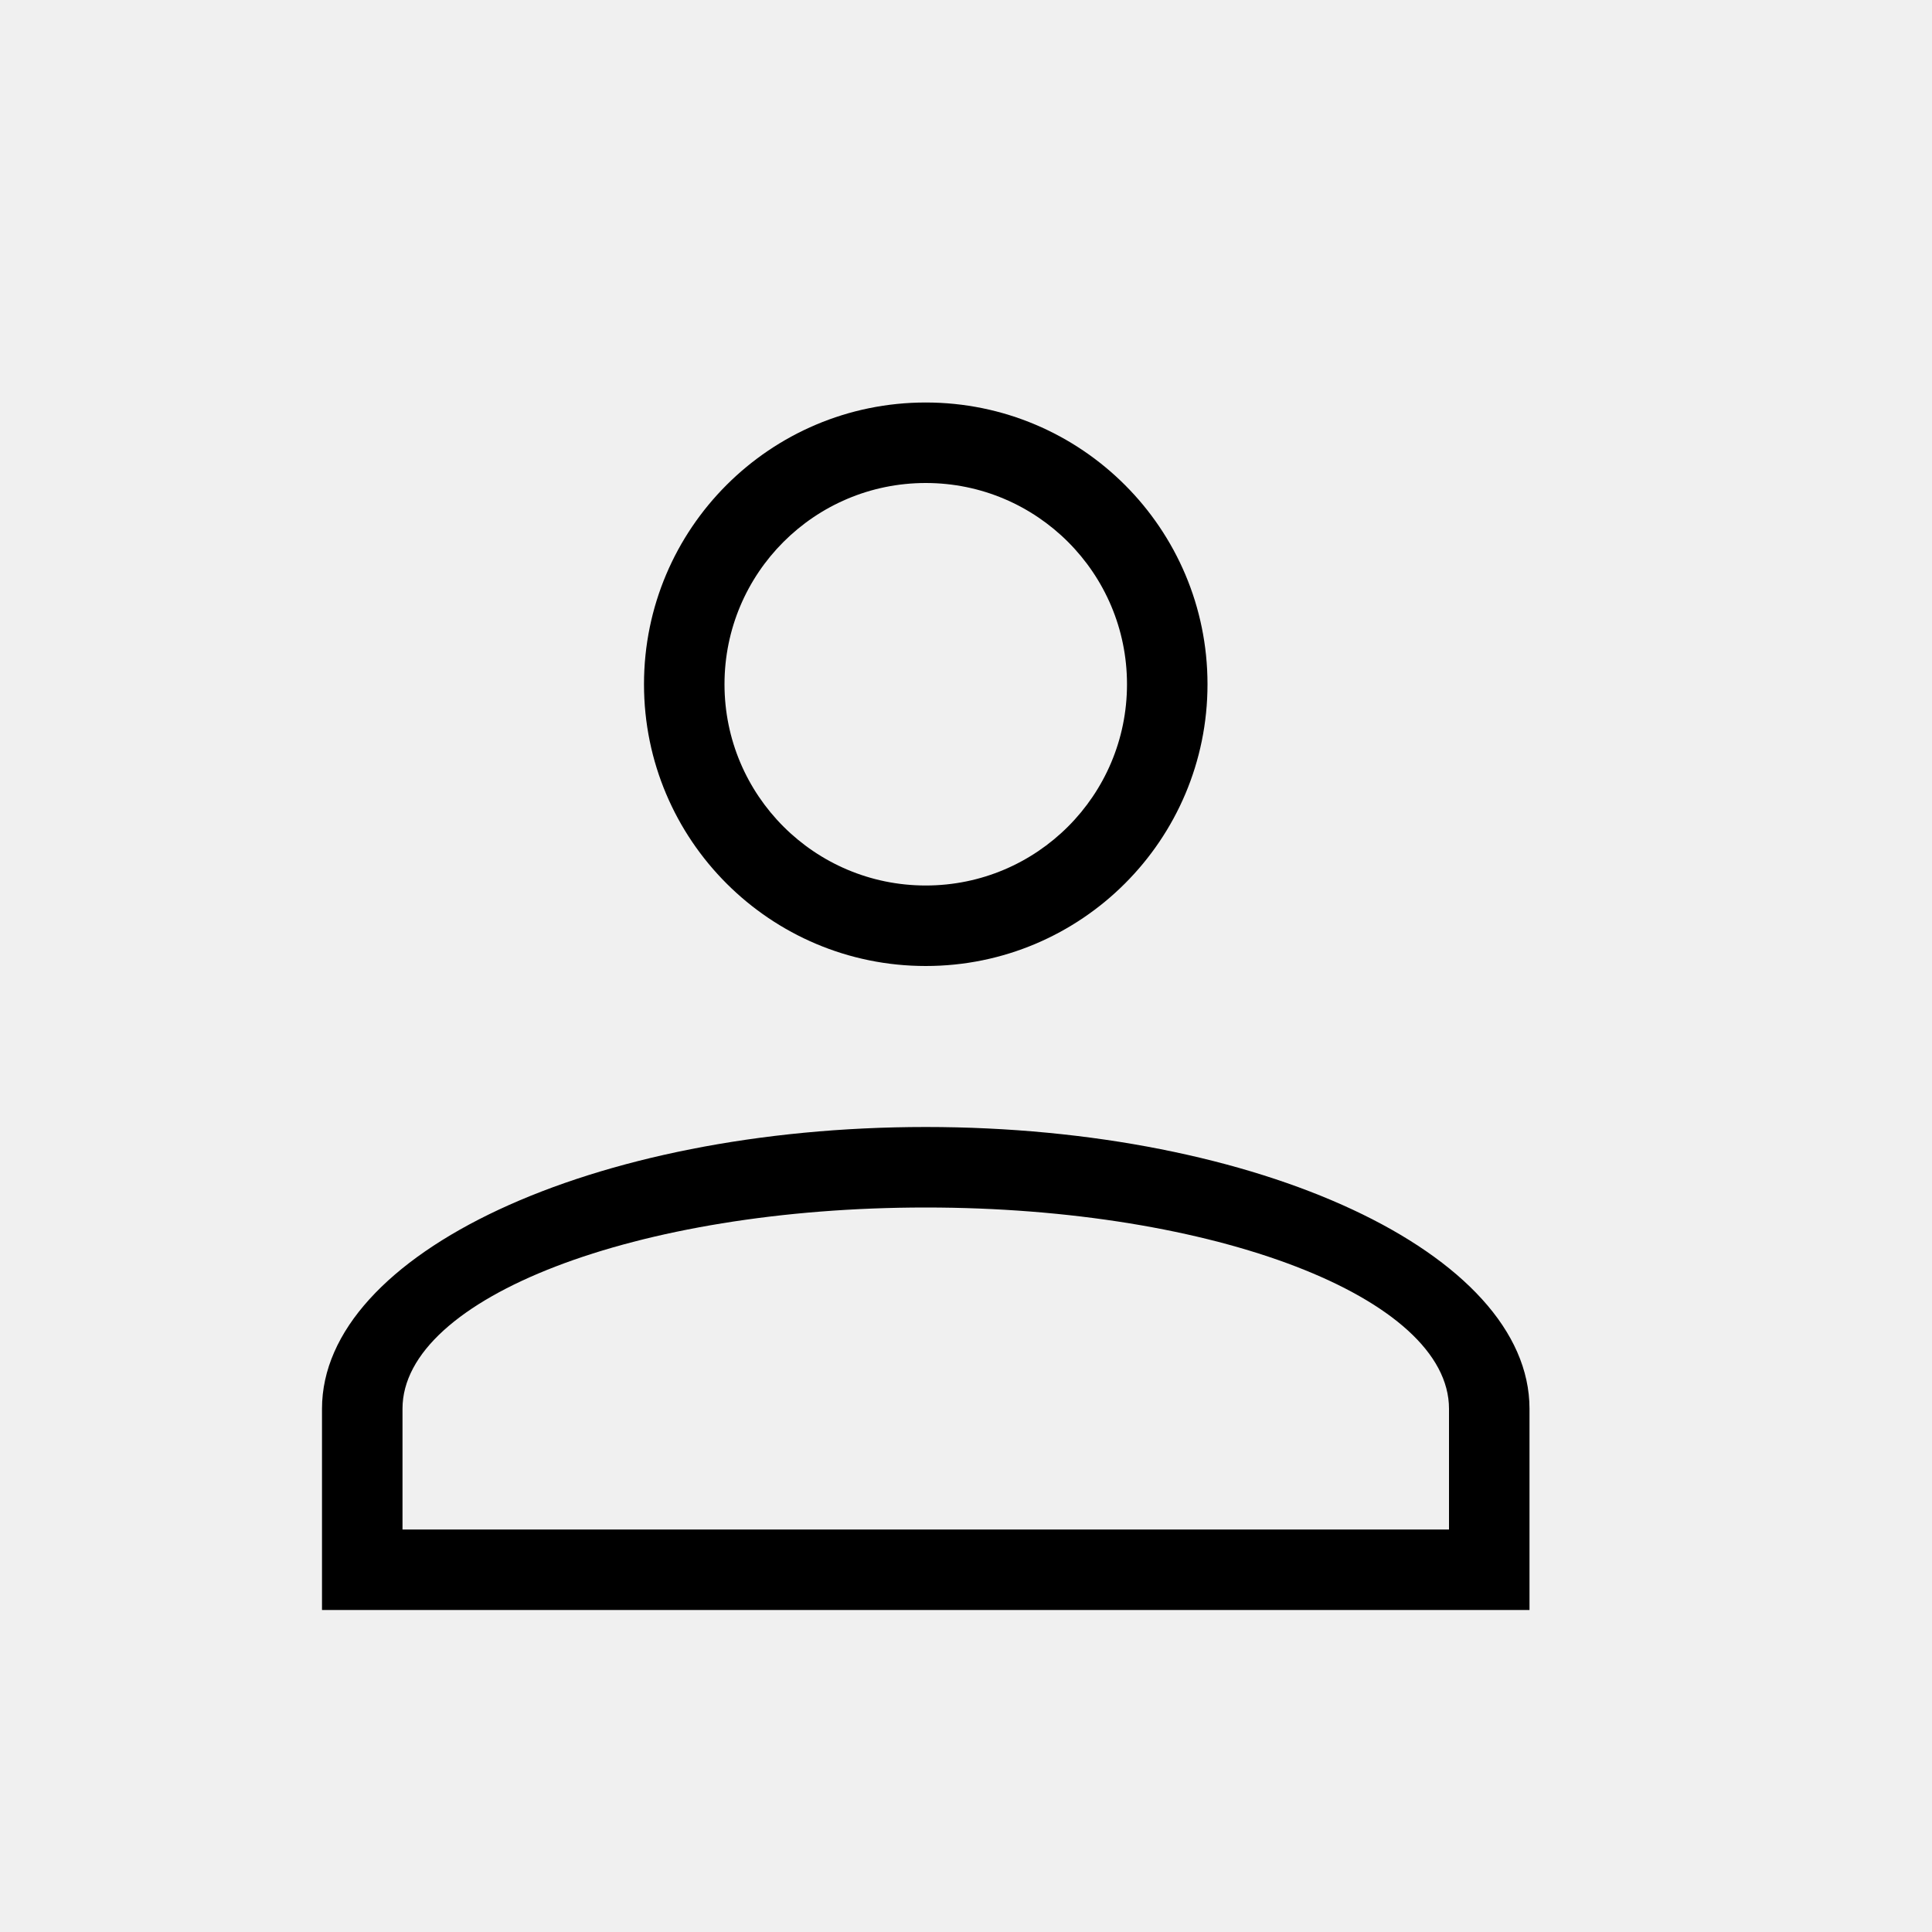
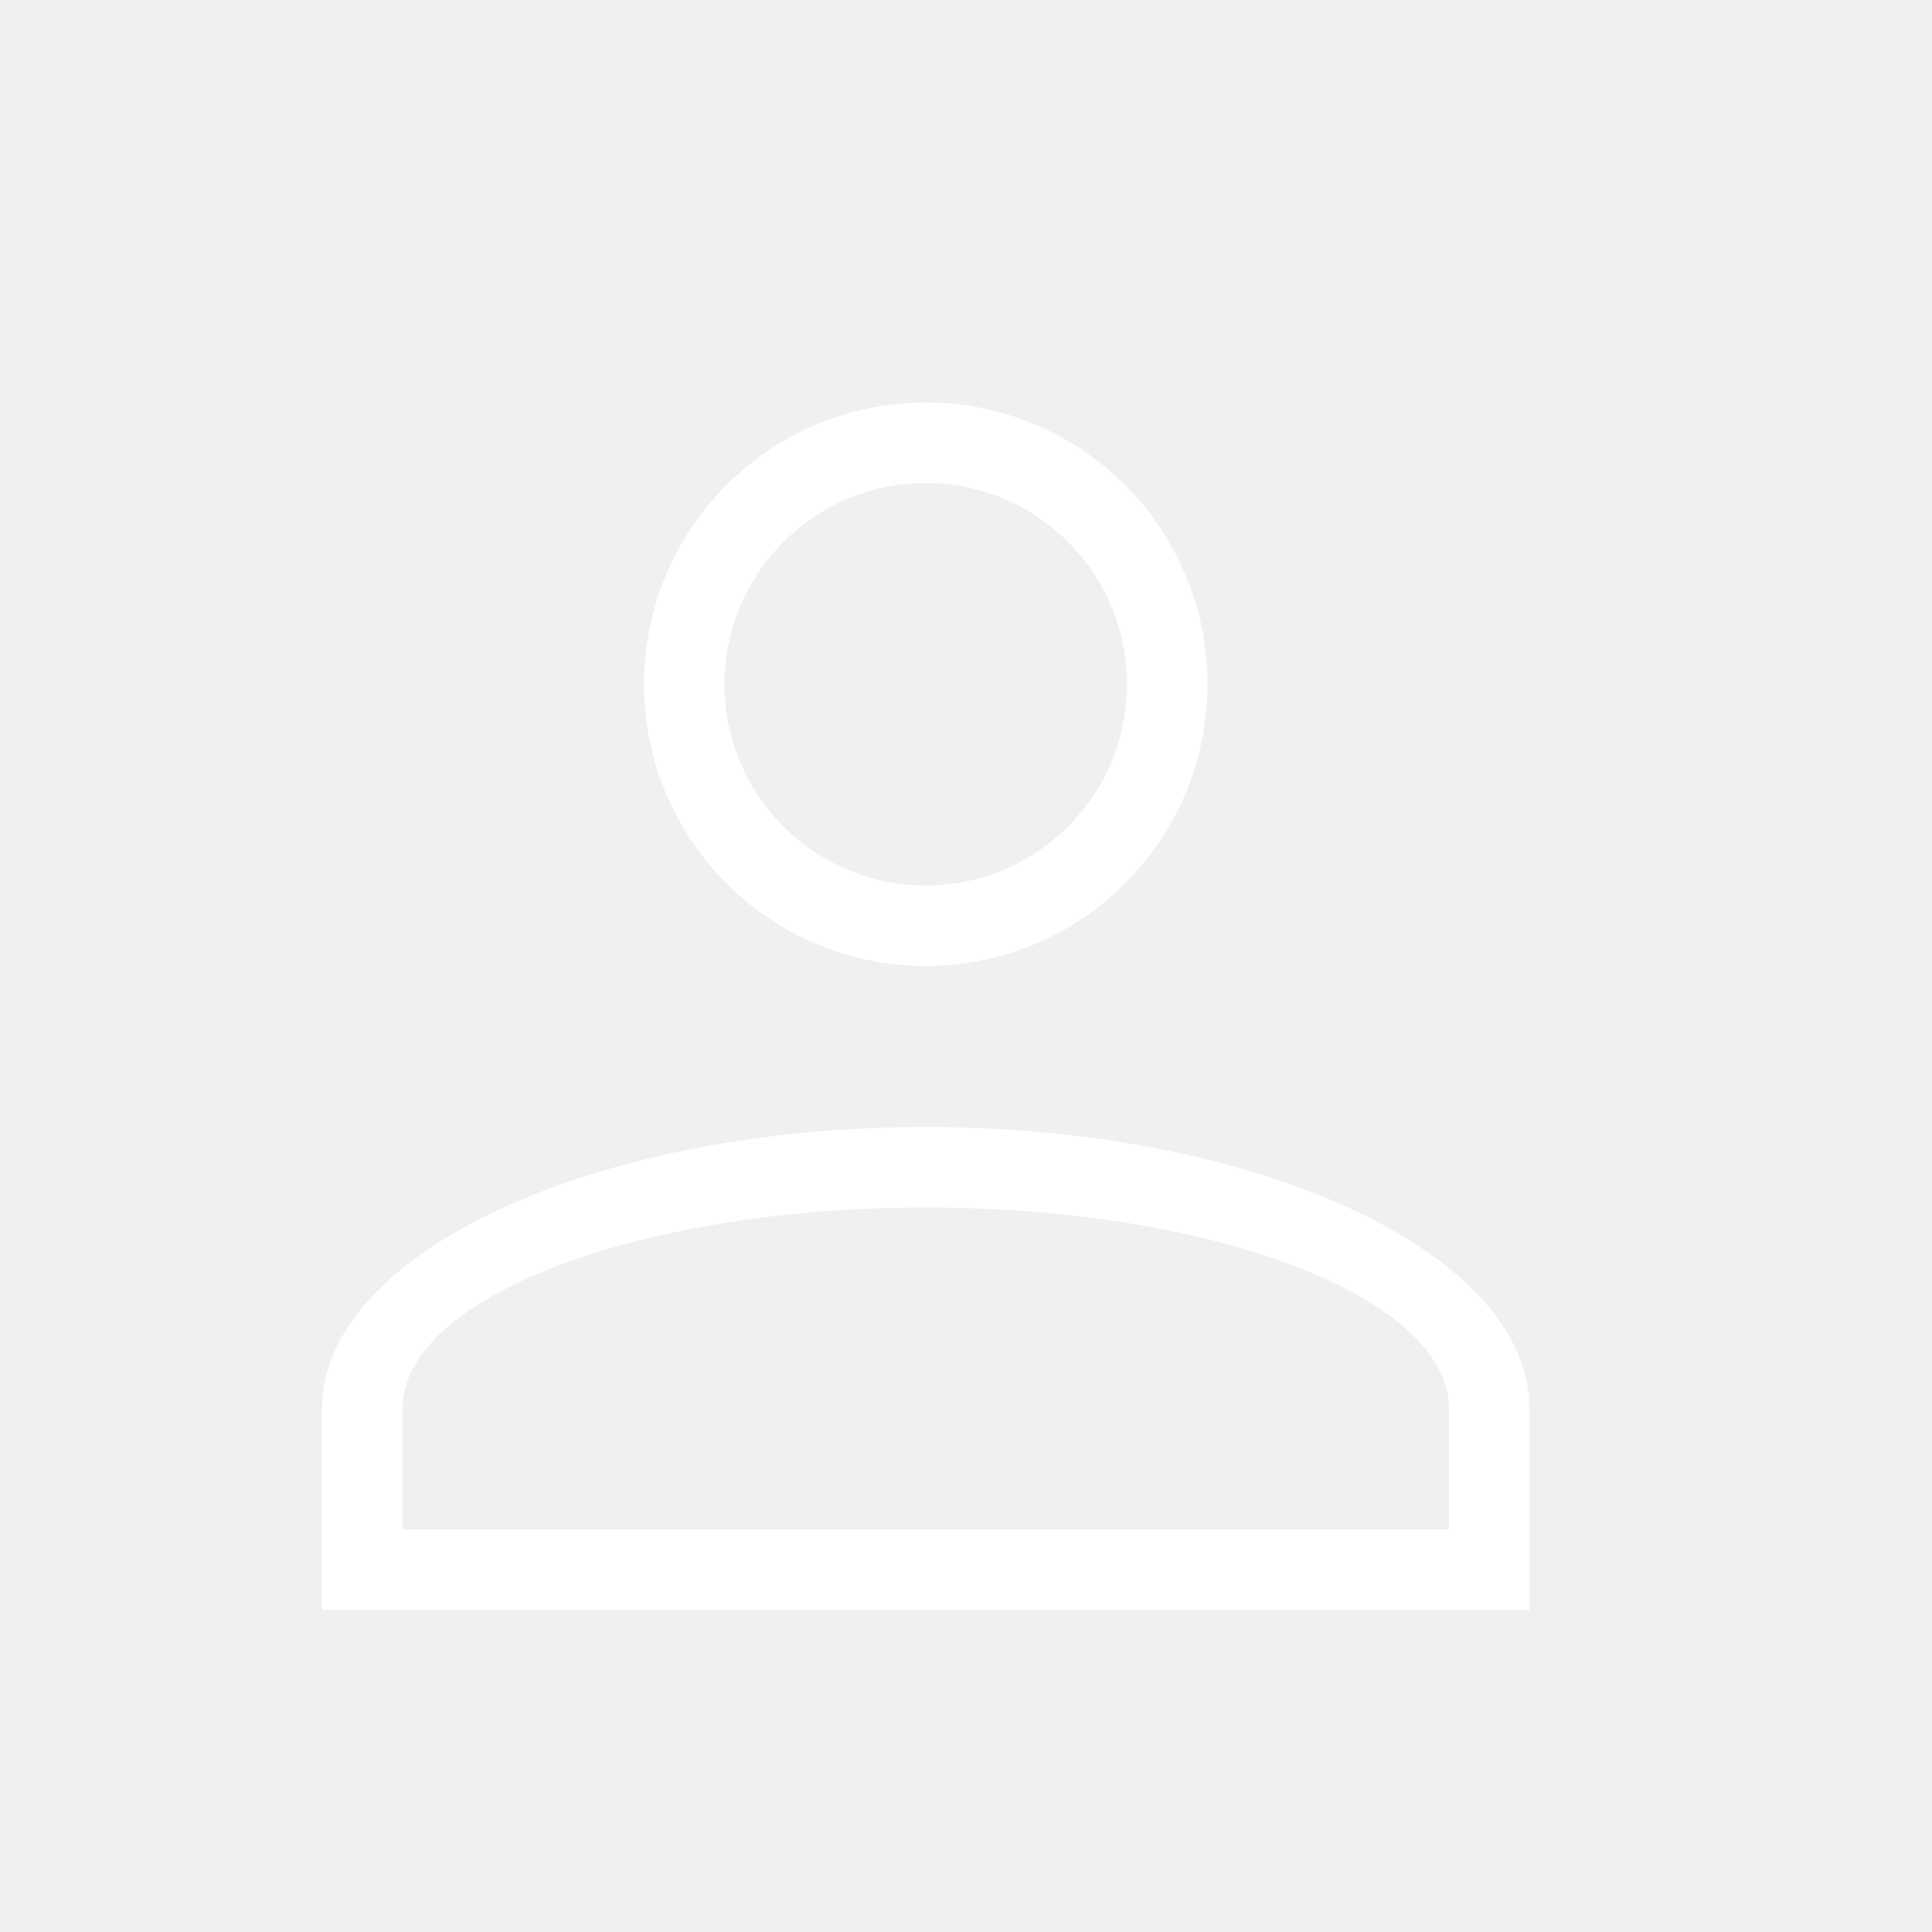
- <svg xmlns="http://www.w3.org/2000/svg" width="48" height="48" viewBox="0 0 24 24">
-   <path fill="#000" d="M11.5 14c4.14 0 7.5 1.57 7.5 3.5V20H4v-2.5c0-1.93 3.36-3.5 7.5-3.5m6.5 3.5c0-1.38-2.91-2.5-6.5-2.5S5 16.12 5 17.5V19h13zM11.5 5A3.5 3.5 0 0 1 15 8.5a3.5 3.5 0 0 1-3.5 3.5A3.5 3.5 0 0 1 8 8.5A3.5 3.5 0 0 1 11.5 5m0 1A2.5 2.5 0 0 0 9 8.5a2.5 2.5 0 0 0 2.5 2.5A2.5 2.5 0 0 0 14 8.5A2.5 2.5 0 0 0 11.5 6" />
+ <svg xmlns="http://www.w3.org/2000/svg" version="1.1" id="Layer_1" x="0px" y="0px" width="48px" height="48px" viewBox="0 0 48 48" enable-background="new 0 0 48 48" xml:space="preserve">
+   <g id="Layer_1_1_">
+     <path fill="#FFFFFF" d="M23,28c8.279,0,15,3.141,15,7v5H8v-5C8,31.141,14.72,28,23,28 M36,35c0-2.76-5.82-5-13-5   c-7.18,0-13,2.24-13,5v3h26V35z M23,10c3.866,0,7,3.134,7,7s-3.134,7-7,7s-7-3.134-7-7S19.134,10,23,10 M23,12   c-2.761,0-5,2.239-5,5s2.239,5,5,5c2.762,0,5-2.239,5-5S25.762,12,23,12" />
+   </g>
</svg>
